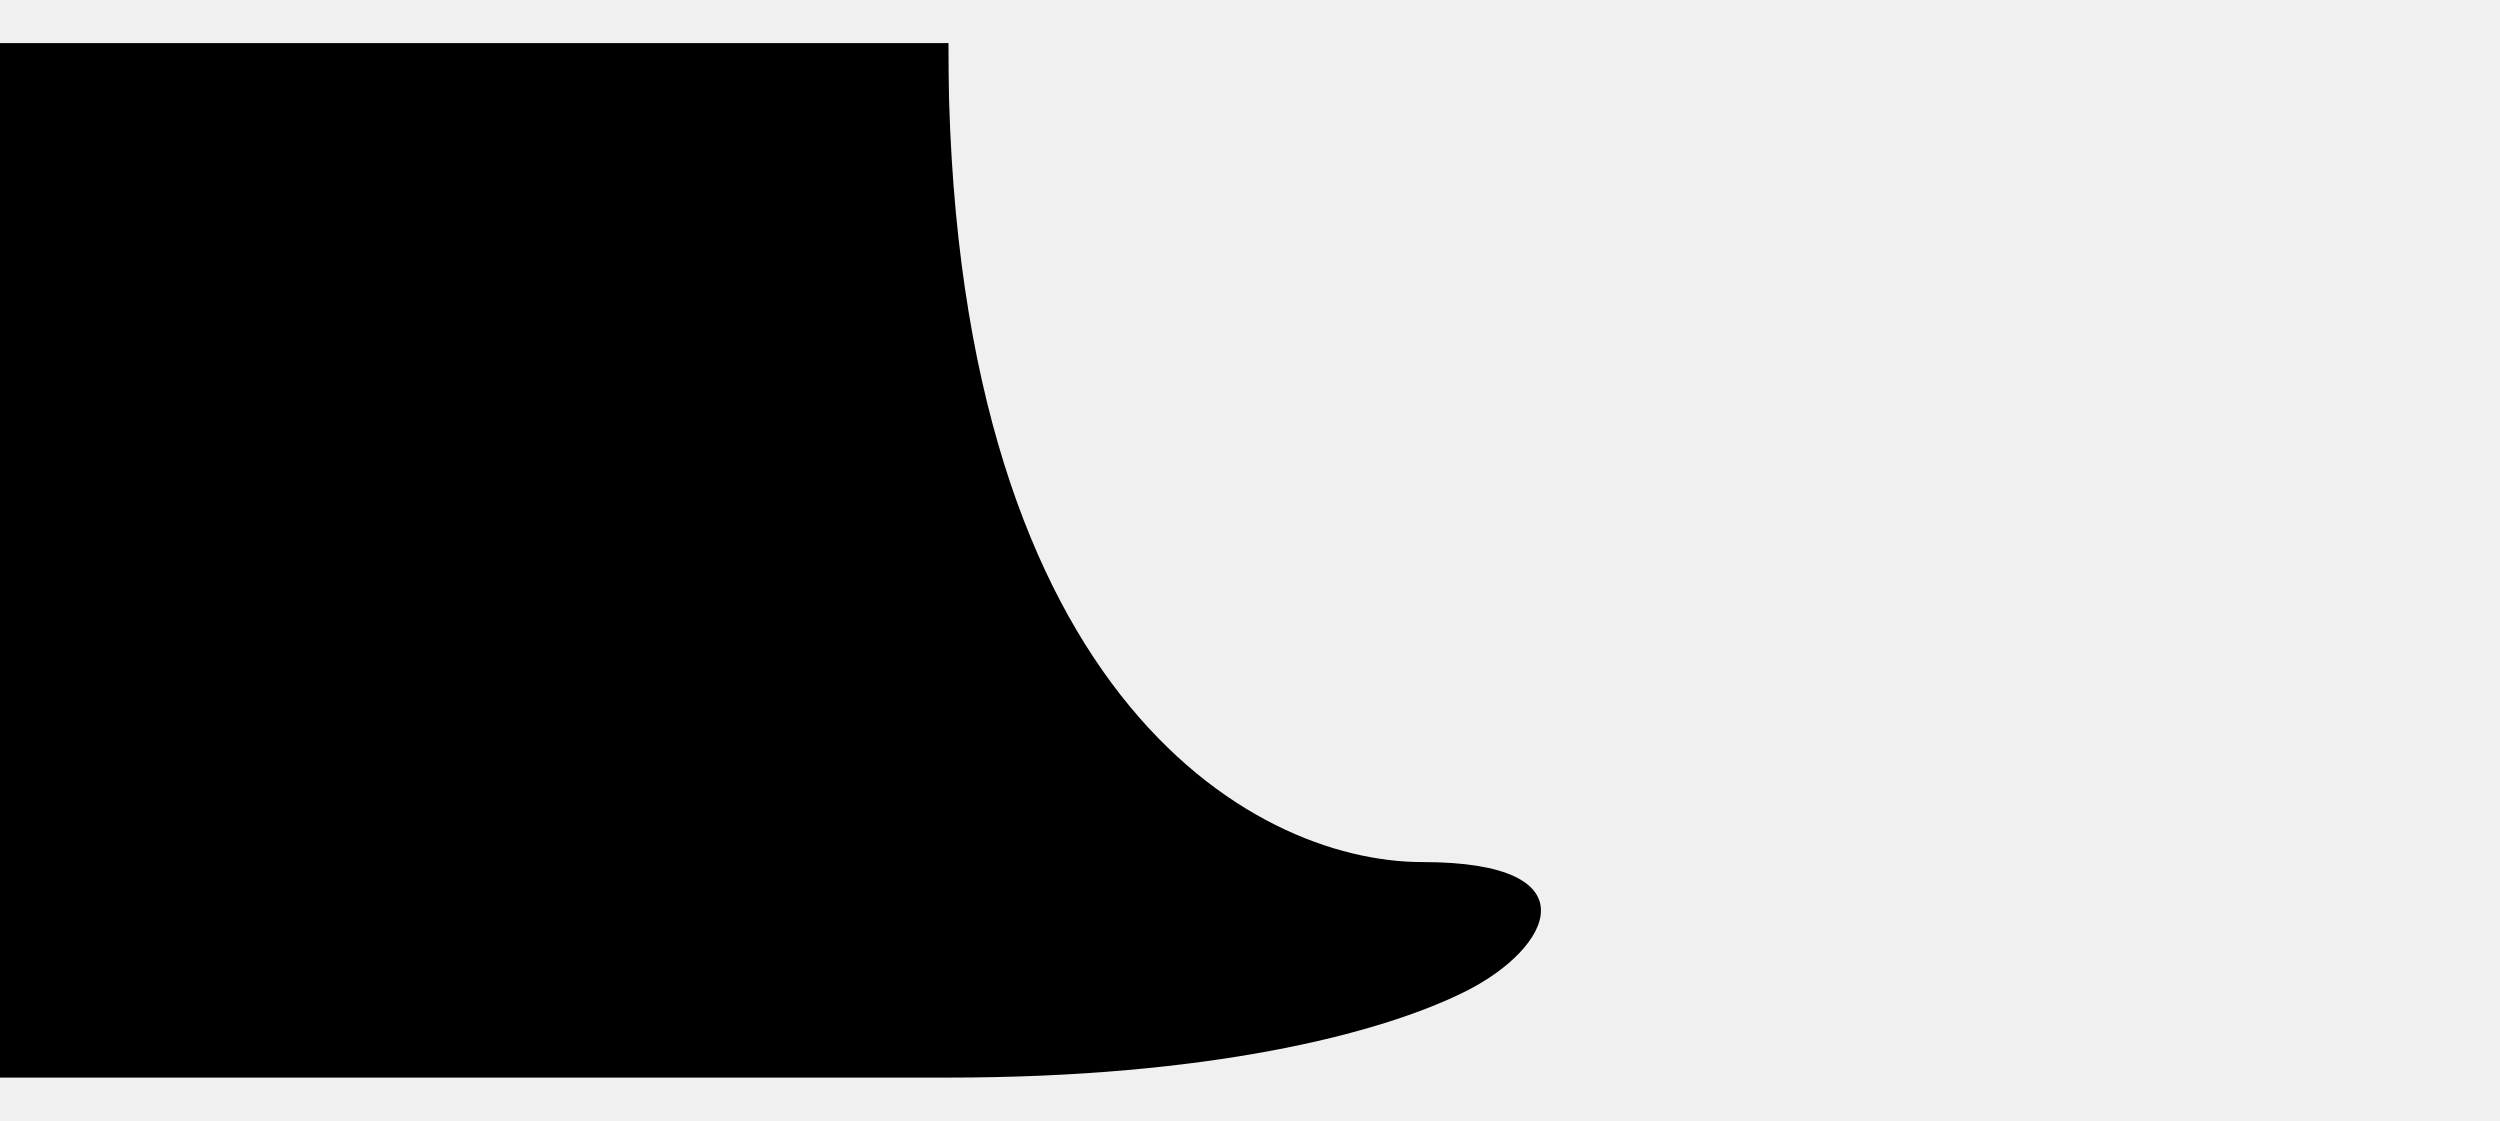
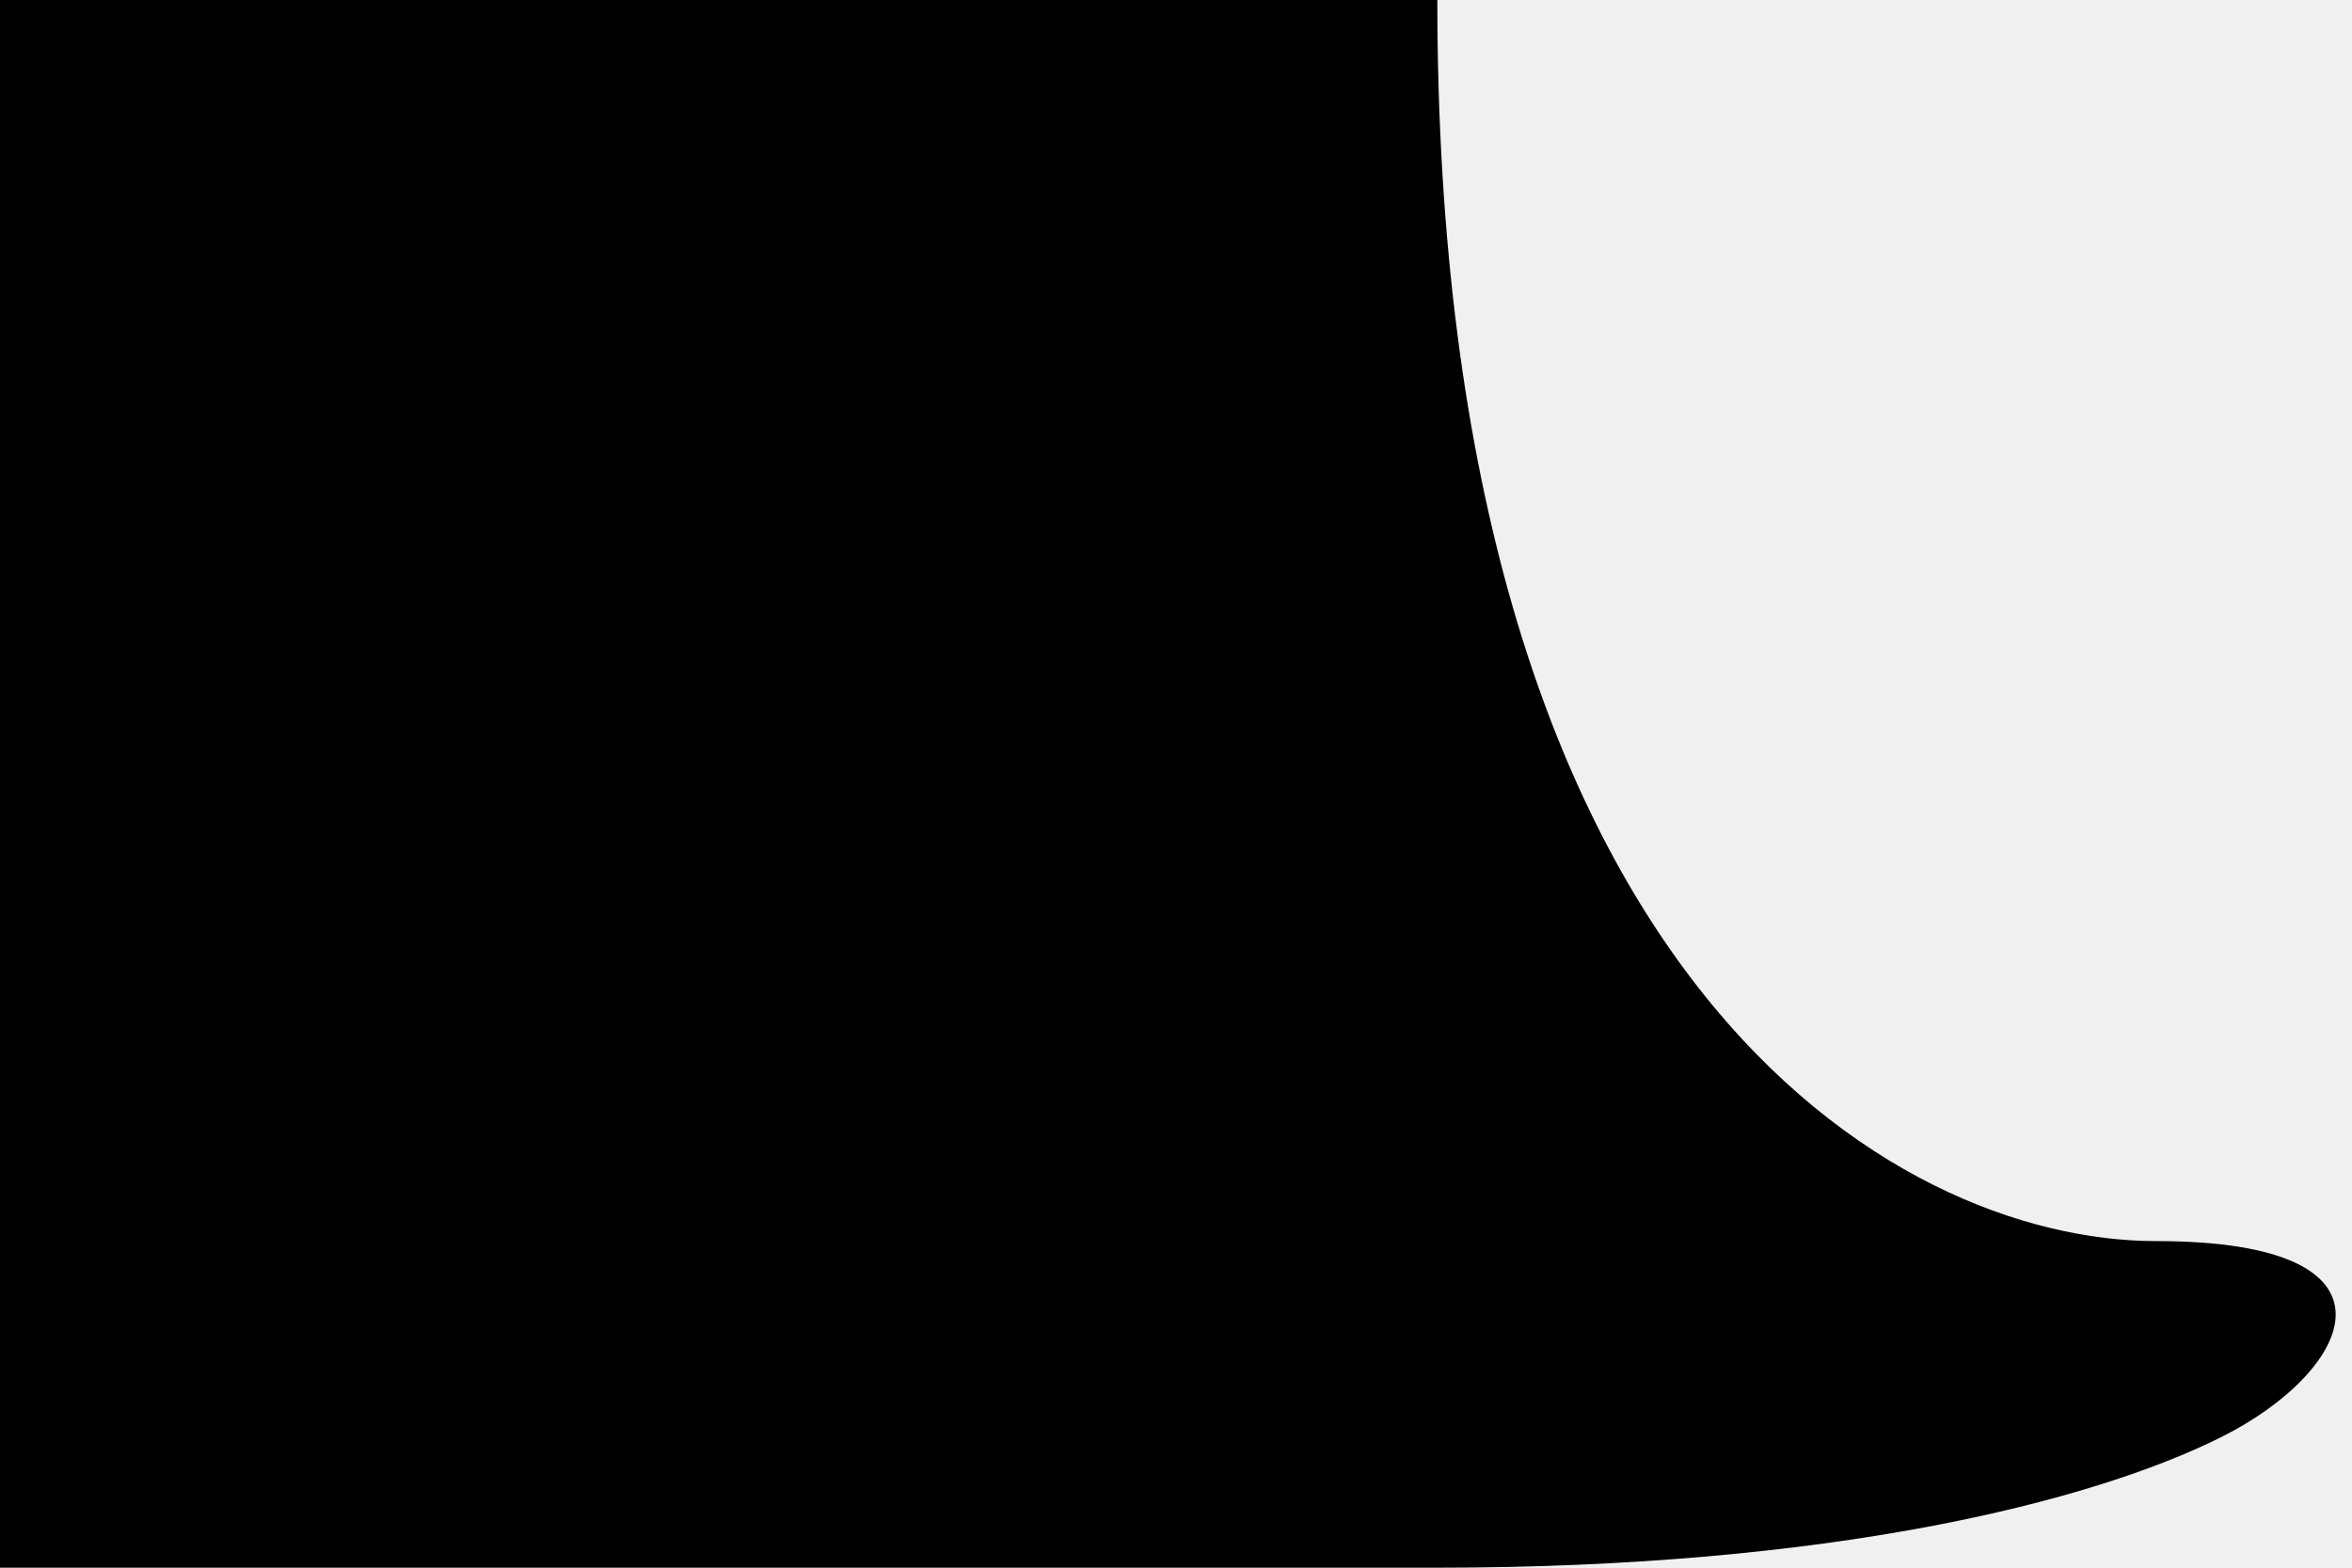
- <svg xmlns="http://www.w3.org/2000/svg" width="29" height="13" viewBox="0 0 29 13" fill="none">
-   <path d="M11 0.5C11 0.5 9 0.8 9 5.5C9 8.976 11 12.5 11 12.5C14 12.5 16 12 17 11.5C18 11 18.5 10 16.5 10C14.499 10 11 8 11 0.5Z" fill="#000" />
-   <rect width="11" height="12" transform="matrix(-1 0 0 1 11 0.5)" fill="#000" />
+ <svg xmlns="http://www.w3.org/2000/svg" width="18" height="12" viewBox="0 0 18 12" fill="none">
+   <g clip-path="url(#clip0_1623_72209)">
+     <path fill-rule="evenodd" clip-rule="evenodd" d="M11 3.40004e-05C11 7.5 14.499 9.5 16.5 9.5C18.5 9.5 18 10.5 17 11C16 11.5 14 12 11 12H0V0L11 3.40004e-05Z" fill="#000" />
+   </g>
+   <defs>
+     <clipPath id="clip0_1623_72209">
+       <rect width="18" height="12" fill="white" />
+     </clipPath>
+   </defs>
</svg>
